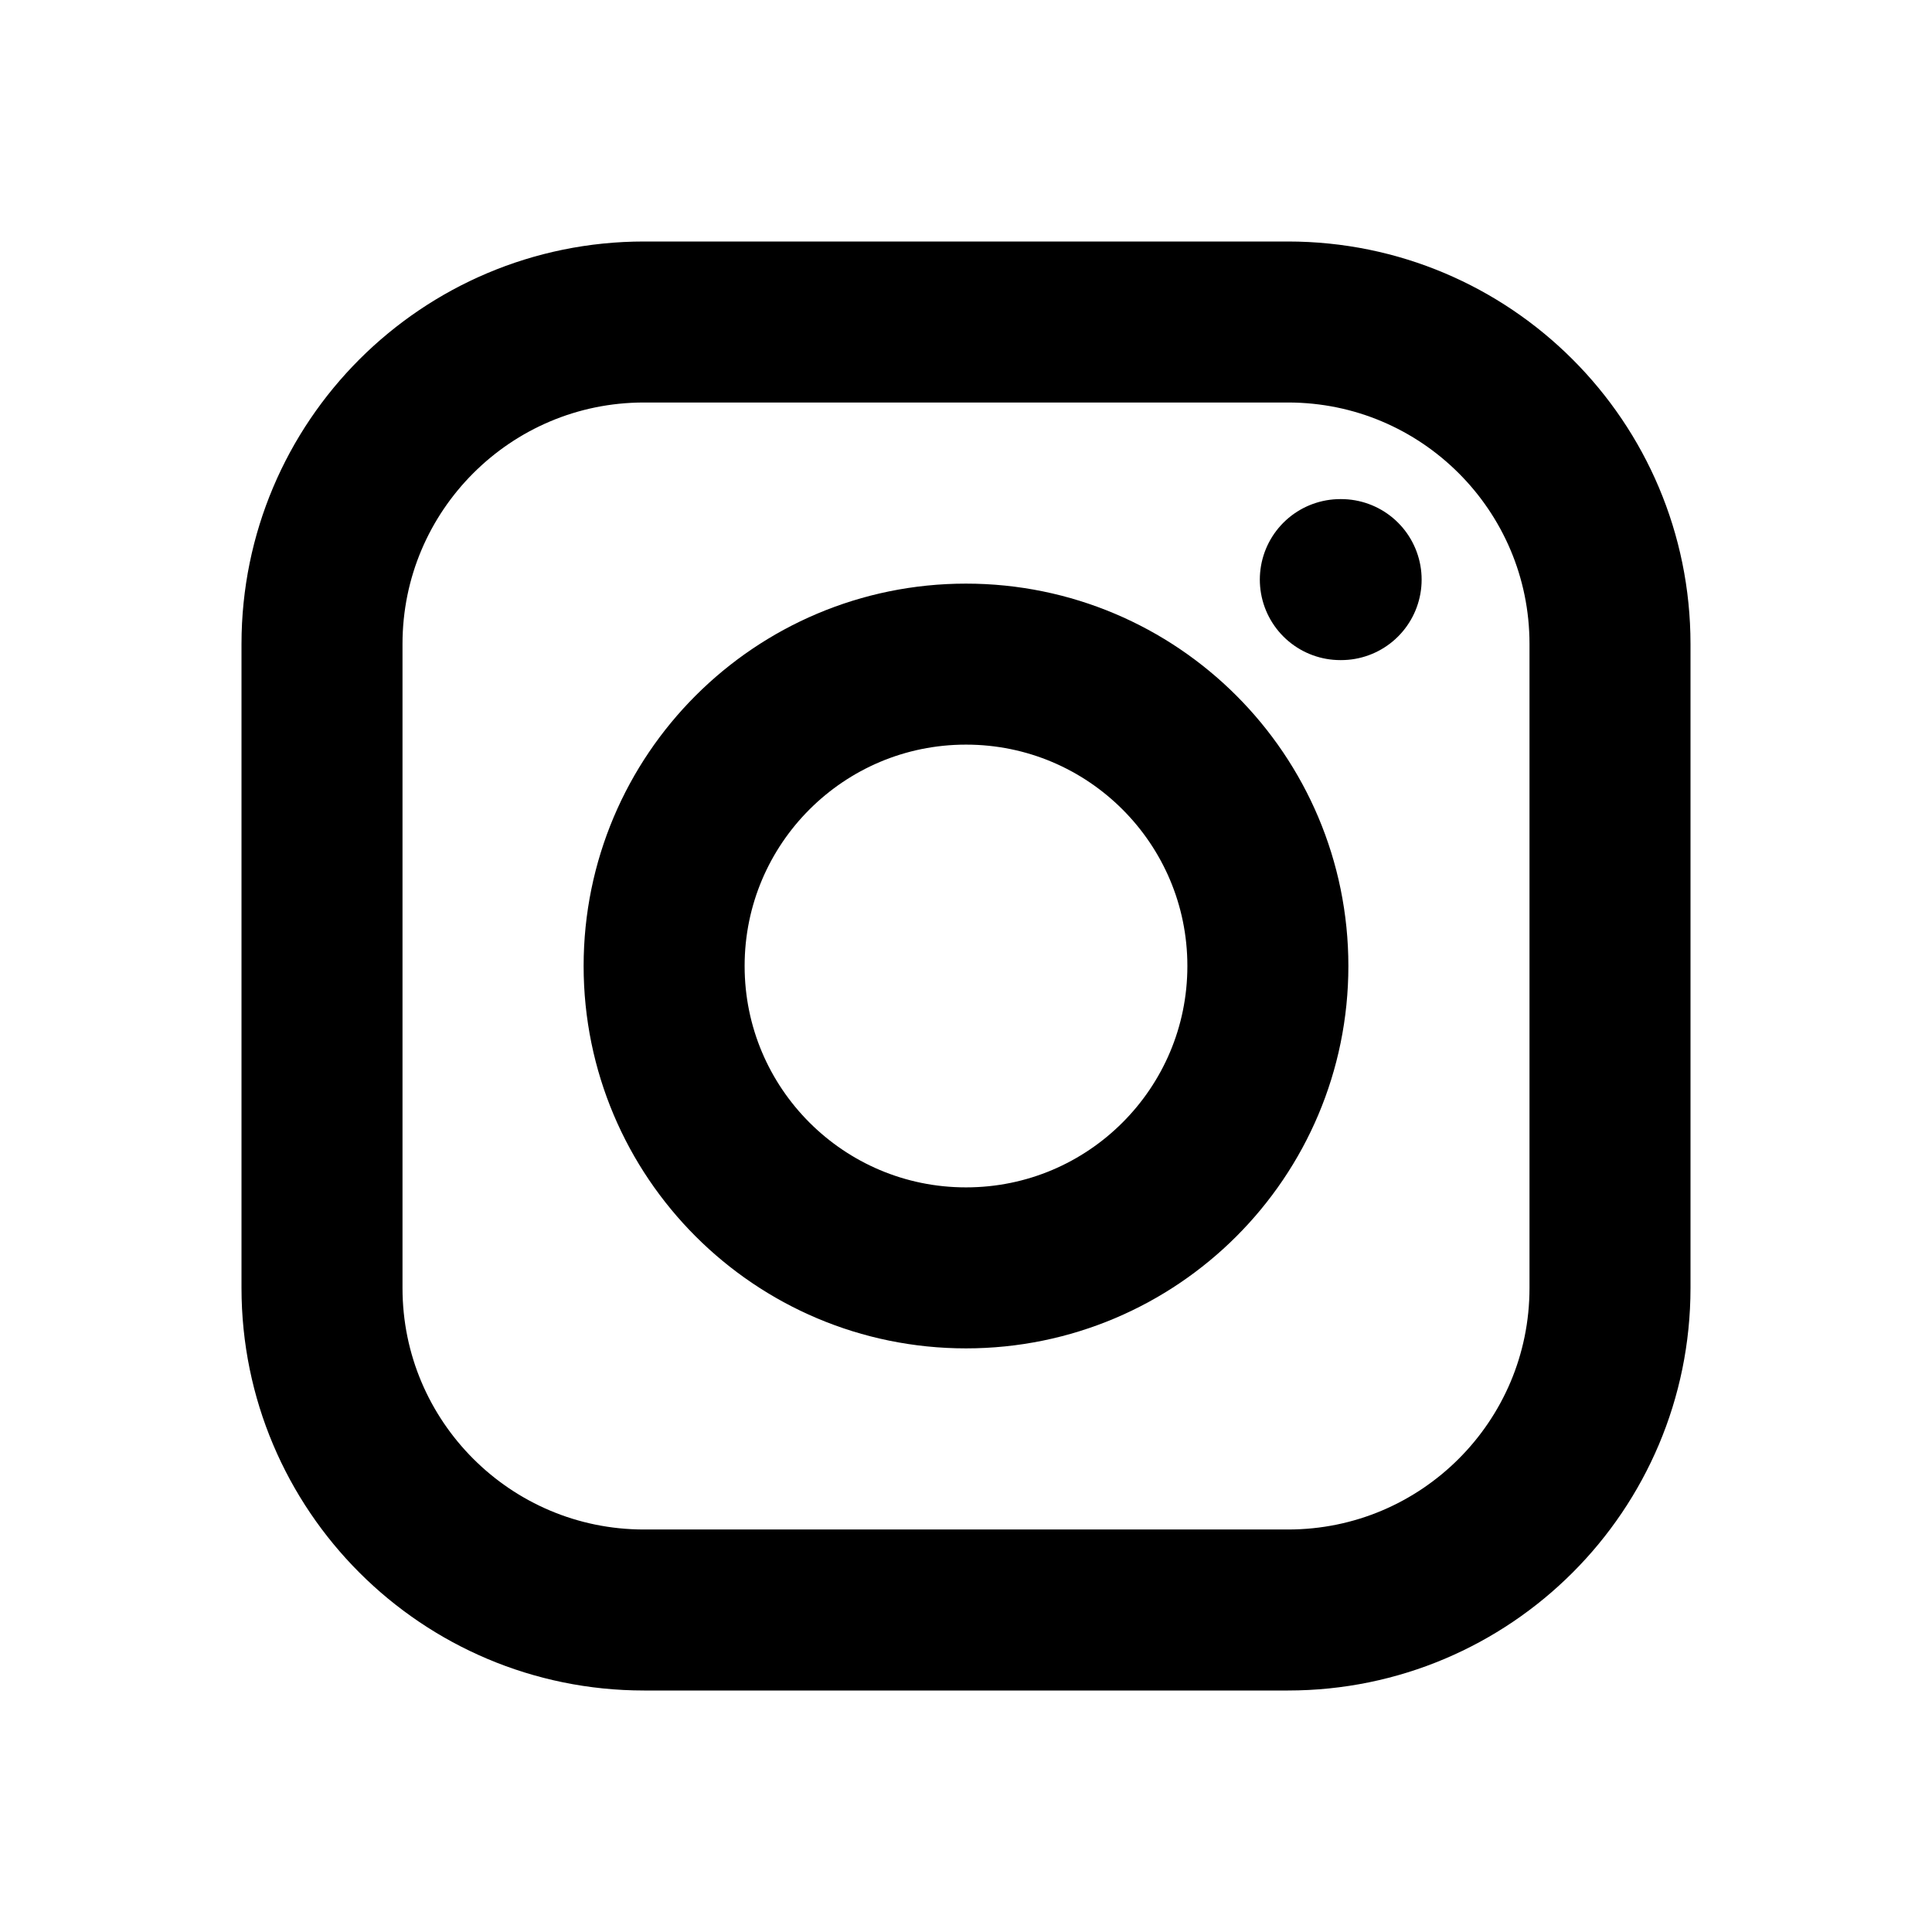
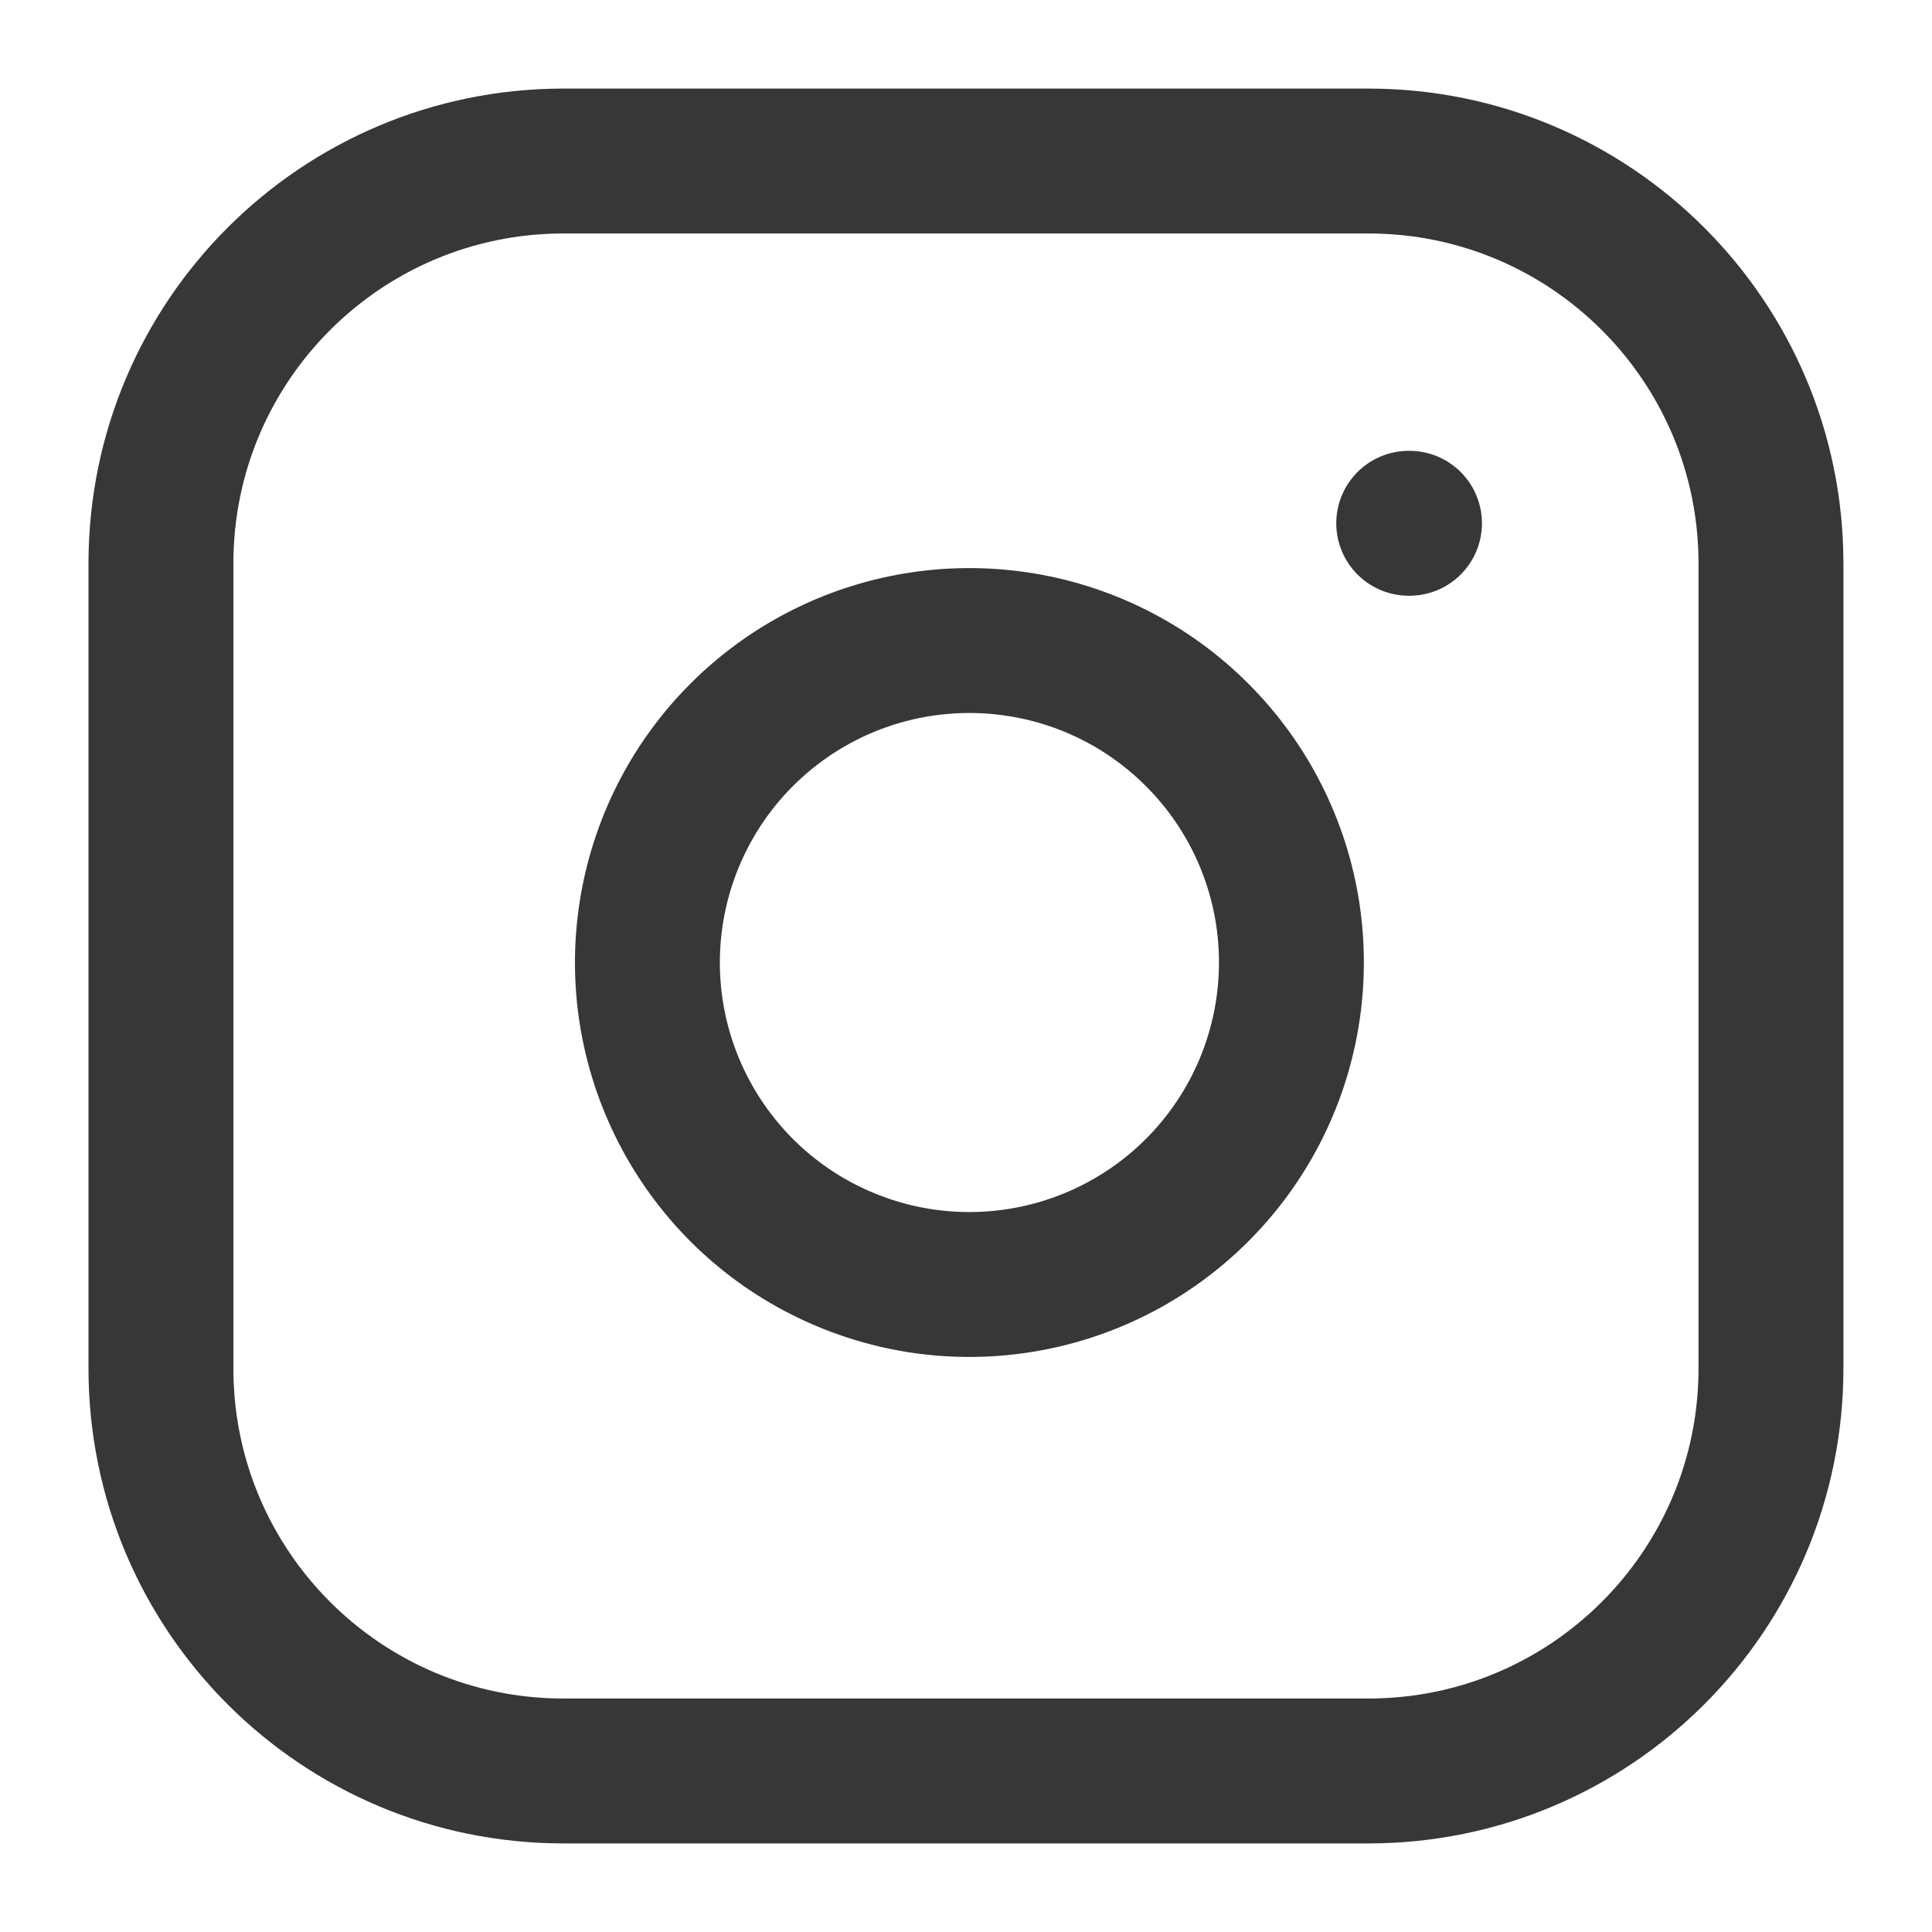
- <svg xmlns="http://www.w3.org/2000/svg" width="24" height="24" viewBox="0 0 24 24" fill="none">
-   <path d="M16.65 7.2H16.66M8 20H16C18.209 20 20 18.209 20 16V8C20 5.791 18.209 4 16 4H8C5.791 4 4 5.791 4 8V16C4 18.209 5.791 20 8 20ZM15.75 12C15.75 14.071 14.071 15.75 12 15.75C9.929 15.75 8.25 14.071 8.25 12C8.25 9.929 9.929 8.25 12 8.25C14.071 8.25 15.75 9.929 15.75 12Z" stroke="black" stroke-width="2" stroke-linecap="round" stroke-linejoin="round" />
+ <svg xmlns="http://www.w3.org/2000/svg" width="20" height="20" viewBox="0 0 20 20" fill="none">
+   <path d="M14.583 5.417H14.591M5.833 1.667H14.166C16.467 1.667 18.333 3.532 18.333 5.833V14.166C18.333 16.468 16.467 18.333 14.166 18.333H5.833C3.531 18.333 1.666 16.468 1.666 14.166V5.833C1.666 3.532 3.531 1.667 5.833 1.667ZM13.333 9.475C13.435 10.168 13.317 10.877 12.994 11.499C12.671 12.121 12.16 12.626 11.534 12.941C10.908 13.256 10.198 13.366 9.506 13.255C8.814 13.143 8.174 12.817 7.678 12.321C7.183 11.825 6.856 11.186 6.744 10.493C6.633 9.801 6.743 9.091 7.058 8.465C7.373 7.839 7.878 7.328 8.5 7.005C9.123 6.682 9.831 6.564 10.524 6.667C11.232 6.771 11.887 7.101 12.392 7.607C12.898 8.112 13.228 8.767 13.333 9.475Z" stroke="#373737" stroke-width="1.5" stroke-linecap="round" stroke-linejoin="round" />
</svg>
